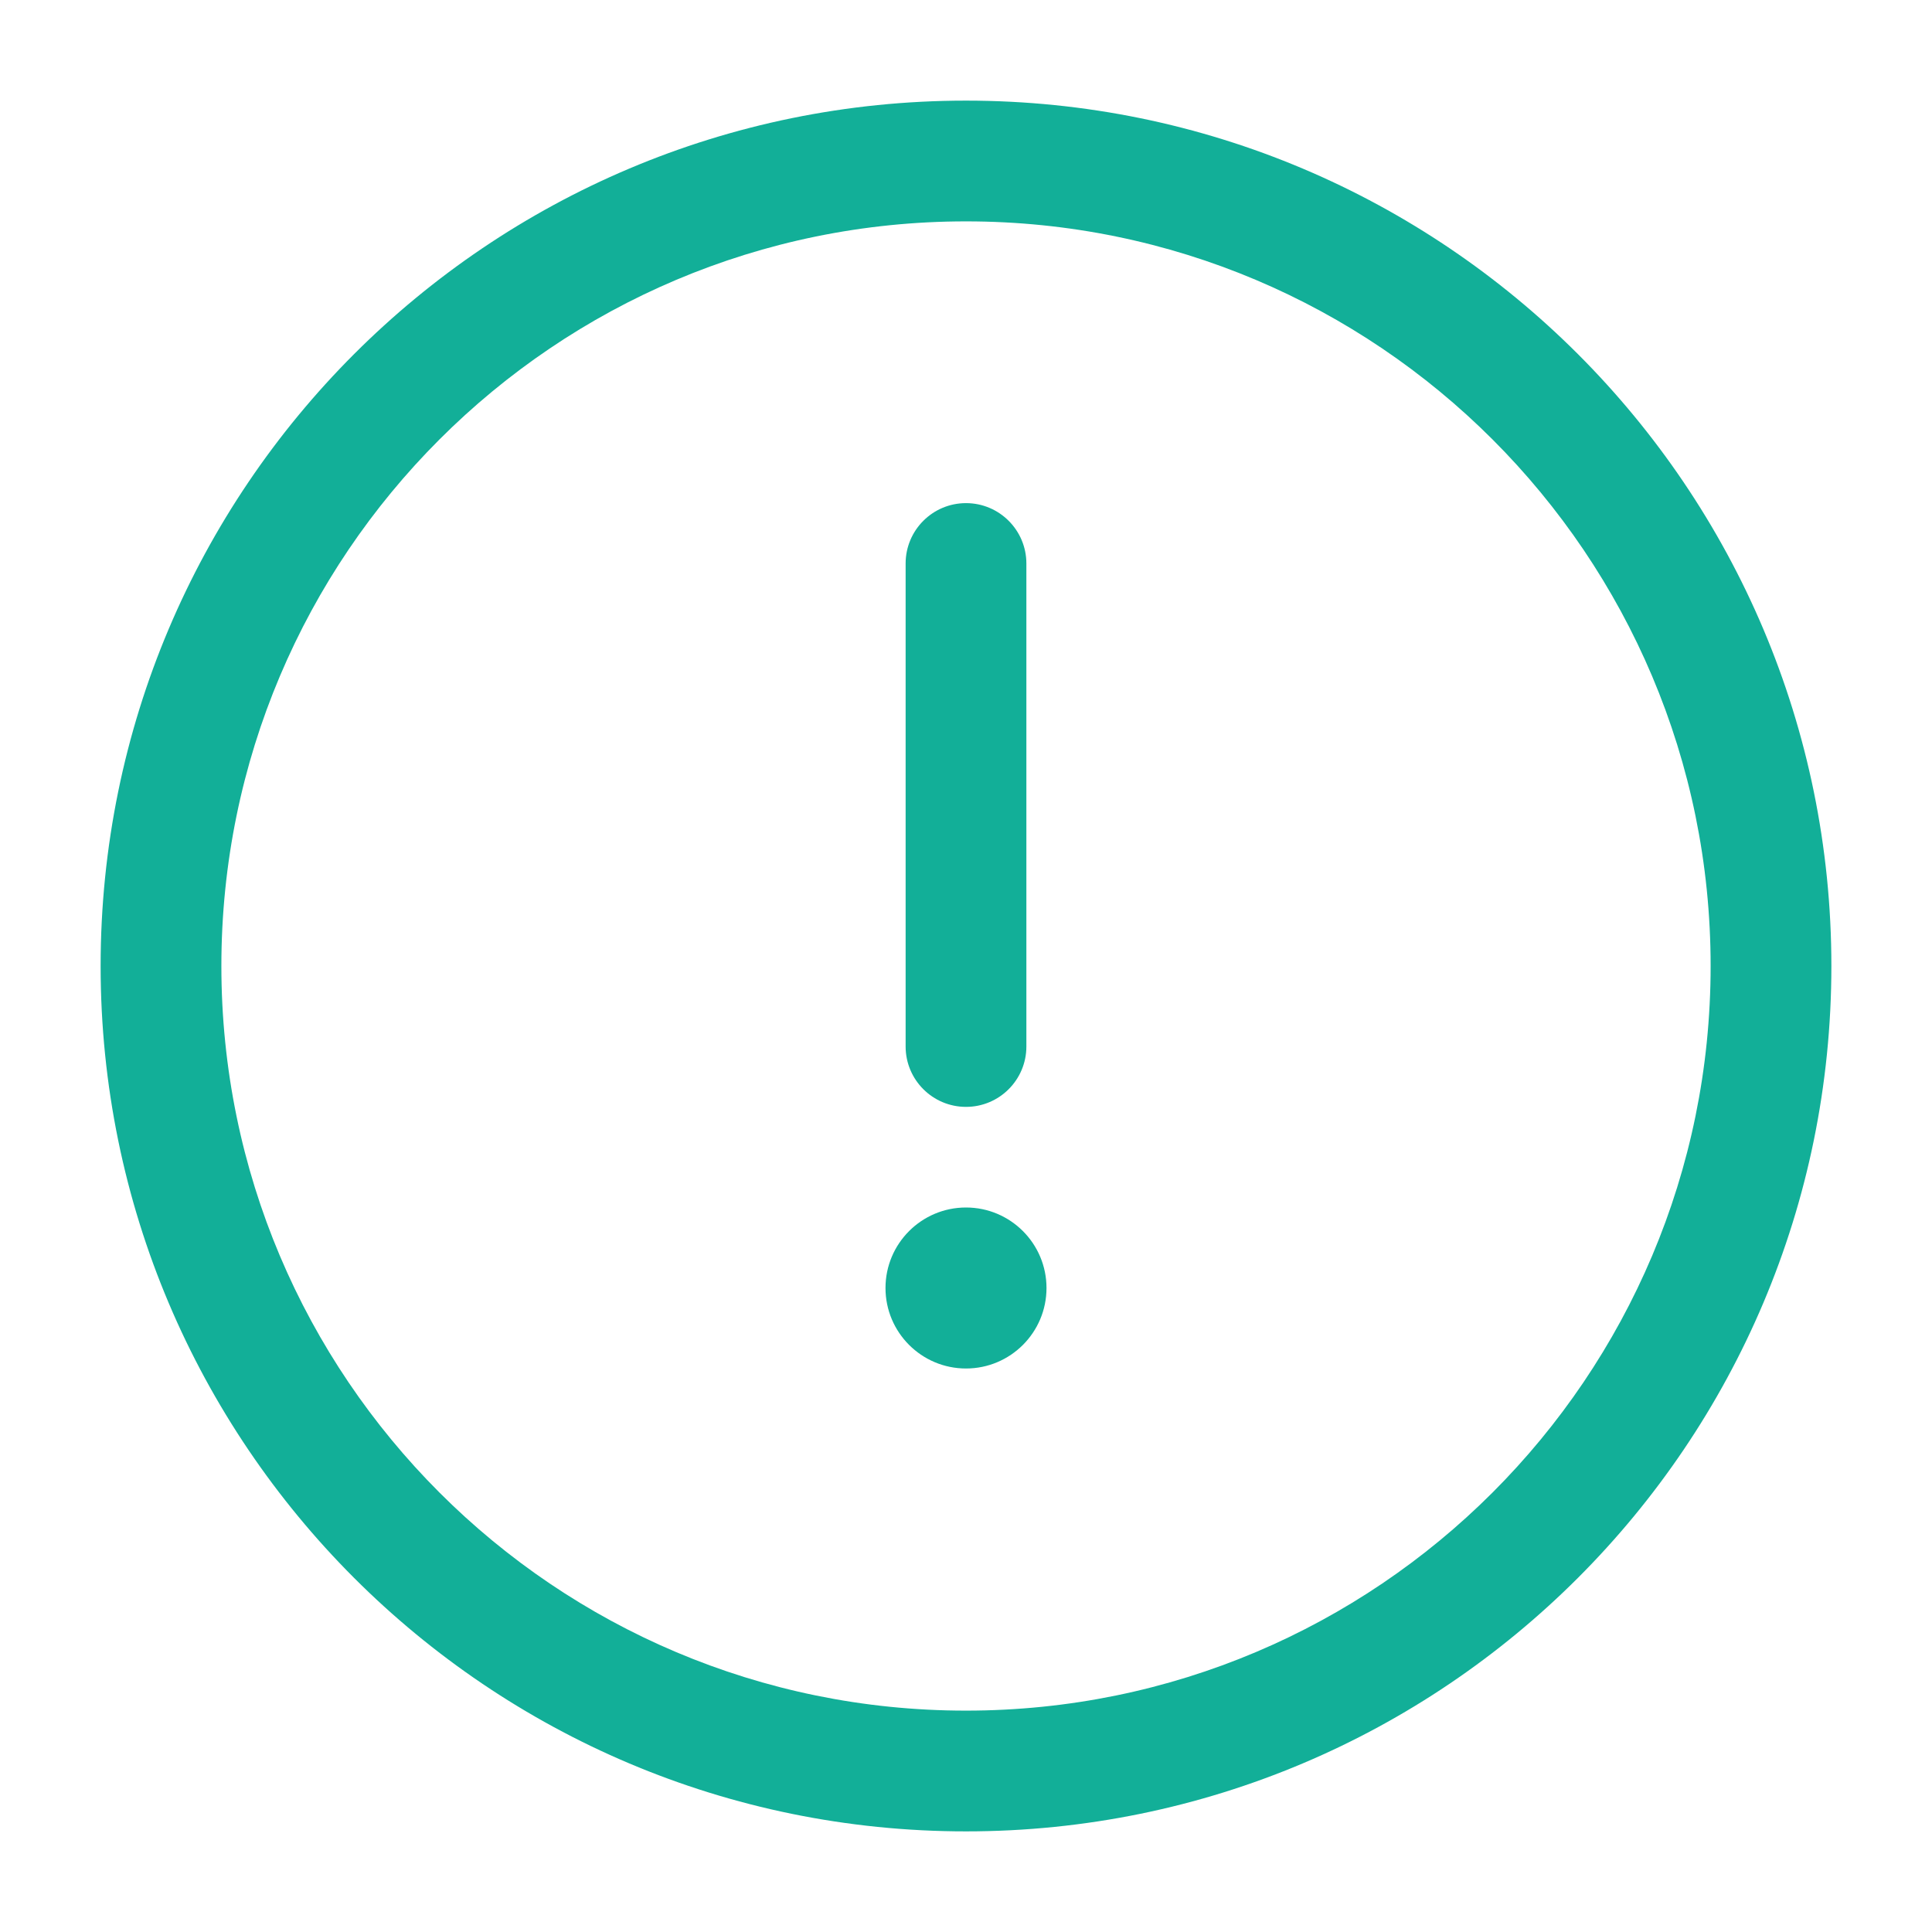
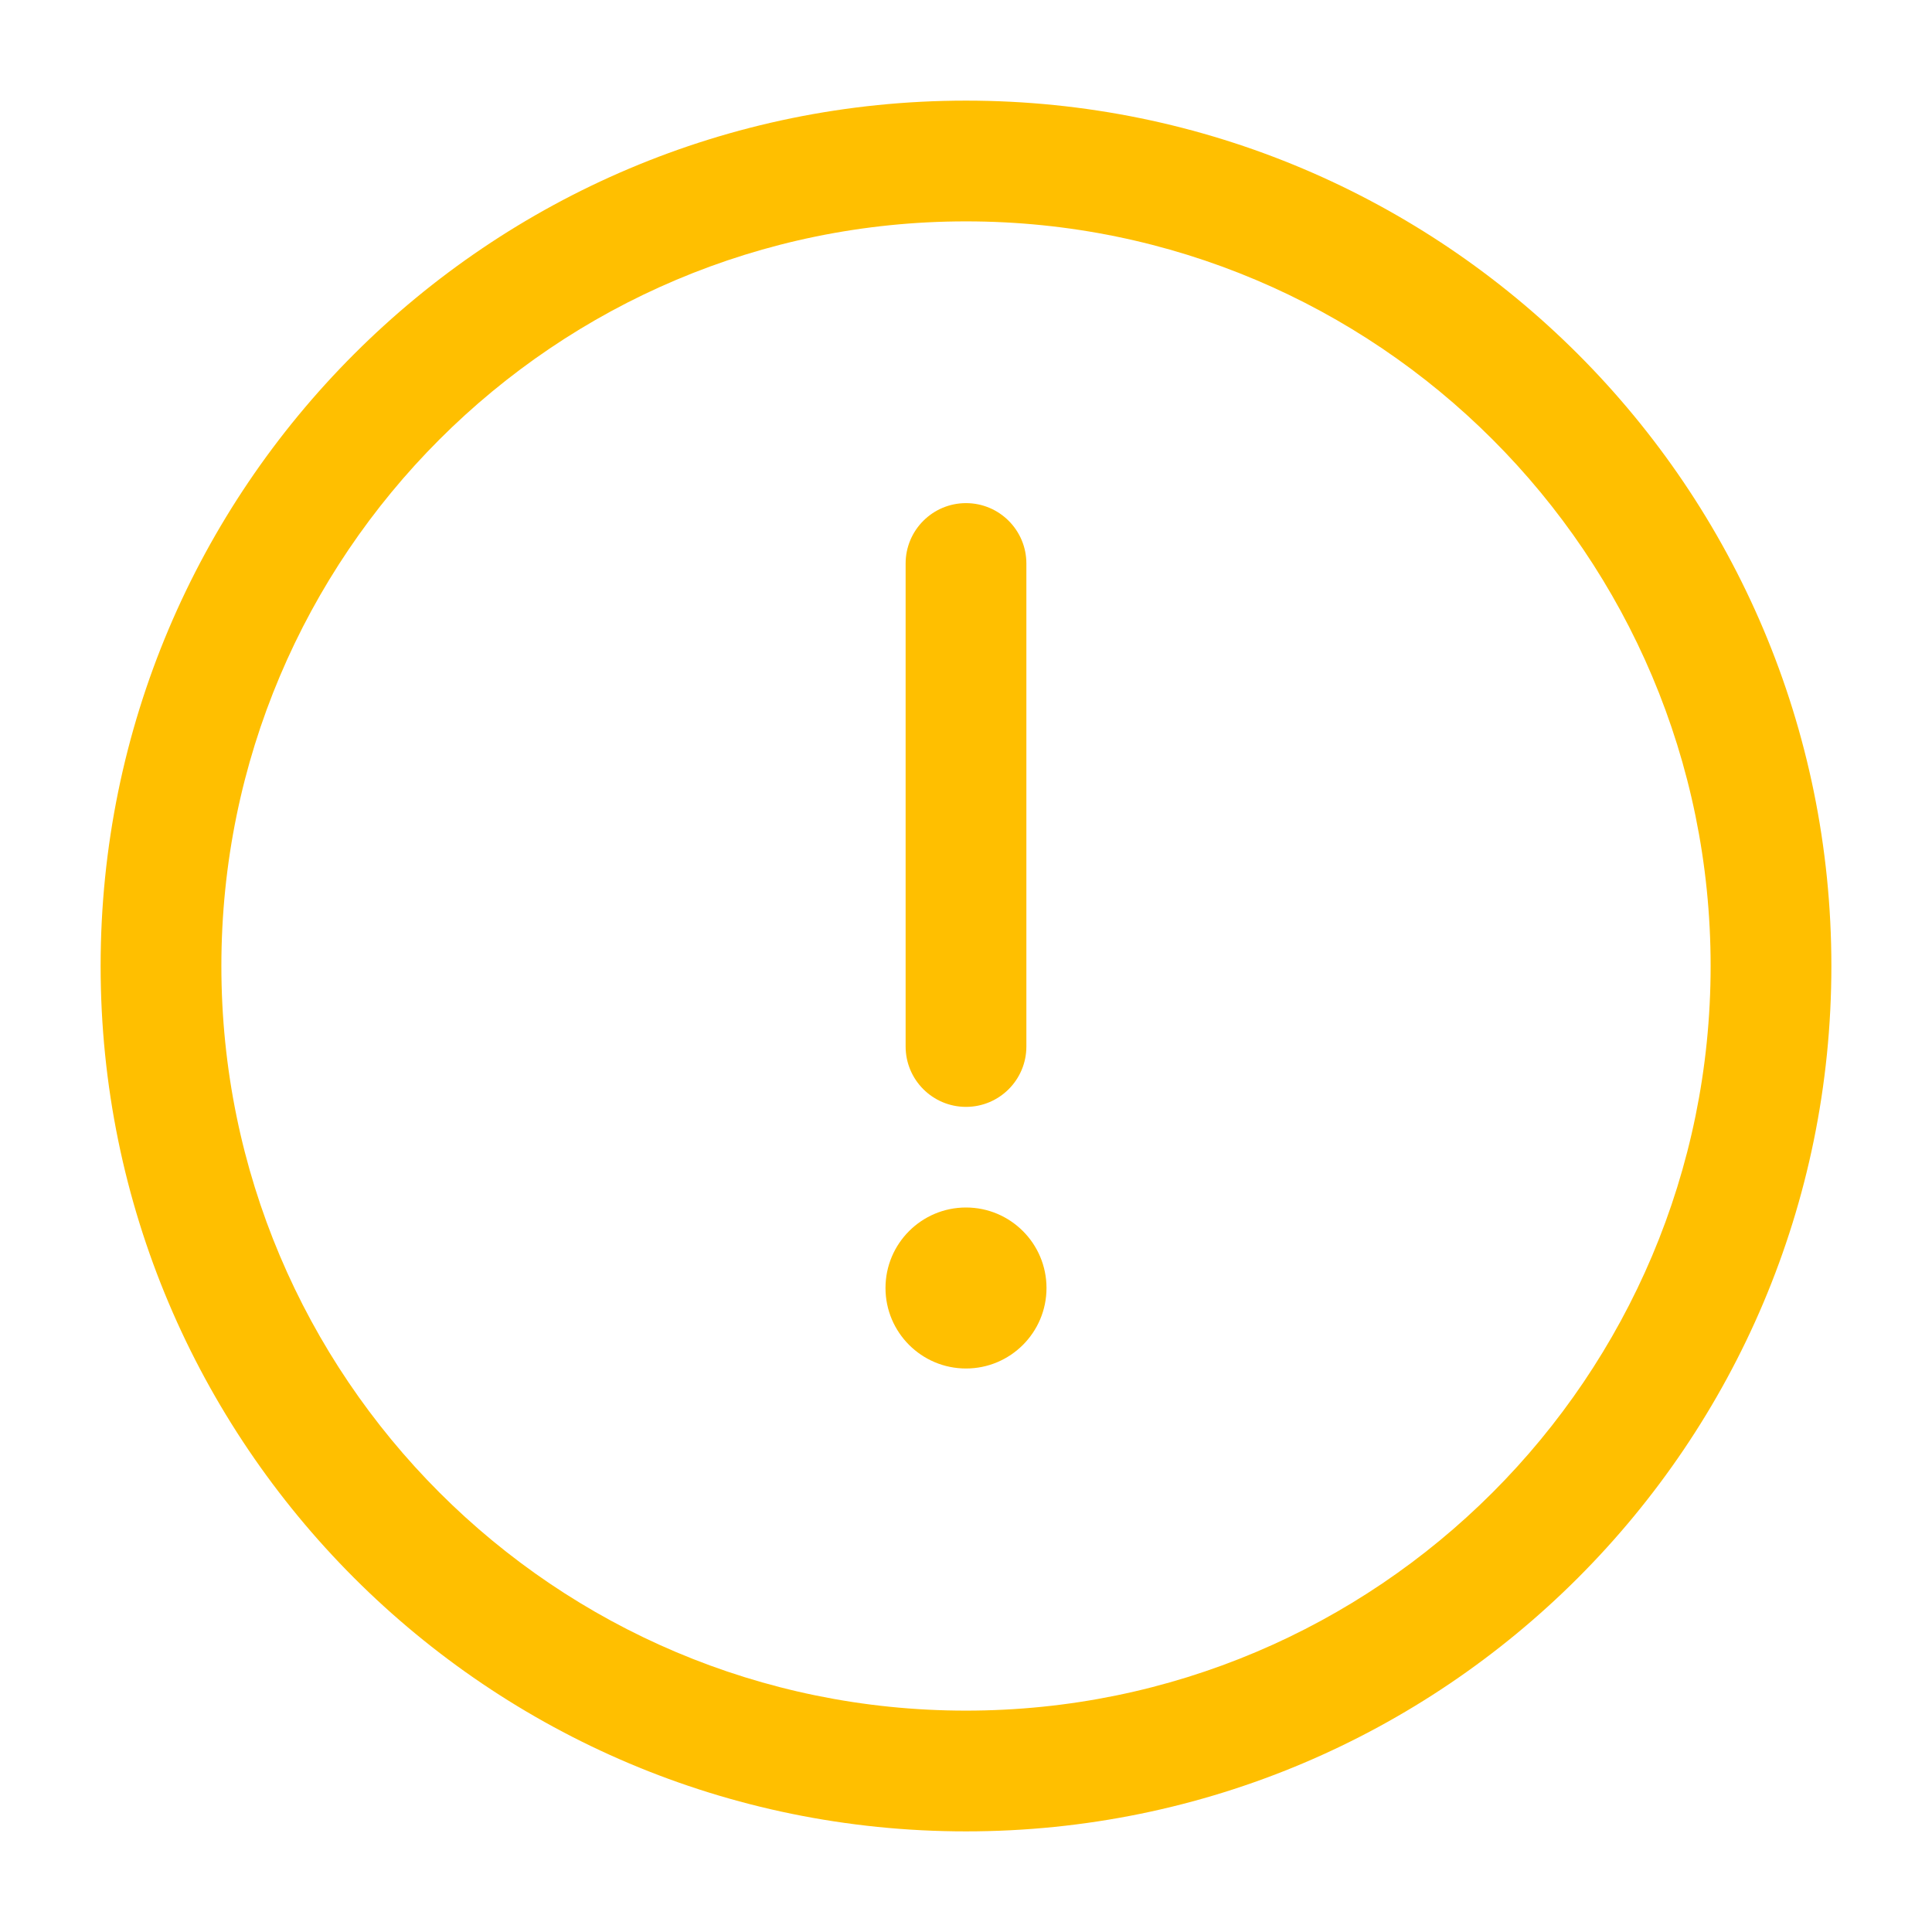
<svg xmlns="http://www.w3.org/2000/svg" width="24" height="24" viewBox="0 0 24 24" fill="none">
-   <path d="M12 6.25C12.414 6.25 12.75 6.586 12.75 7V13C12.75 13.414 12.414 13.75 12 13.75C11.586 13.75 11.25 13.414 11.25 13V7C11.25 6.586 11.586 6.25 12 6.25Z" fill="#12AF98" />
-   <path d="M12 17C12.552 17 13 16.552 13 16C13 15.448 12.552 15 12 15C11.448 15 11 15.448 11 16C11 16.552 11.448 17 12 17Z" fill="#12AF98" />
-   <path fill-rule="evenodd" clip-rule="evenodd" d="M1.25 12C1.25 6.063 6.063 1.25 12 1.25C17.937 1.25 22.75 6.063 22.75 12C22.75 17.937 17.937 22.75 12 22.75C6.063 22.75 1.25 17.937 1.25 12ZM12 2.75C6.891 2.75 2.75 6.891 2.75 12C2.75 17.109 6.891 21.25 12 21.25C17.109 21.25 21.25 17.109 21.25 12C21.25 6.891 17.109 2.75 12 2.75Z" fill="#12AF98" />
+   <path d="M12 6.25C12.414 6.25 12.75 6.586 12.75 7V13C12.75 13.414 12.414 13.75 12 13.75C11.586 13.75 11.25 13.414 11.25 13V7C11.25 6.586 11.586 6.25 12 6.25Z" fill="#FFBF00" />
+   <path d="M12 17C12.552 17 13 16.552 13 16C13 15.448 12.552 15 12 15C11.448 15 11 15.448 11 16C11 16.552 11.448 17 12 17Z" fill="#FFBF00" />
+   <path fill-rule="evenodd" clip-rule="evenodd" d="M1.25 12C1.25 6.063 6.063 1.25 12 1.25C17.937 1.25 22.75 6.063 22.75 12C22.75 17.937 17.937 22.75 12 22.75C6.063 22.75 1.25 17.937 1.25 12ZM12 2.75C6.891 2.75 2.75 6.891 2.75 12C2.75 17.109 6.891 21.25 12 21.25C17.109 21.25 21.25 17.109 21.25 12C21.25 6.891 17.109 2.75 12 2.75Z" fill="#FFBF00" />
</svg>
